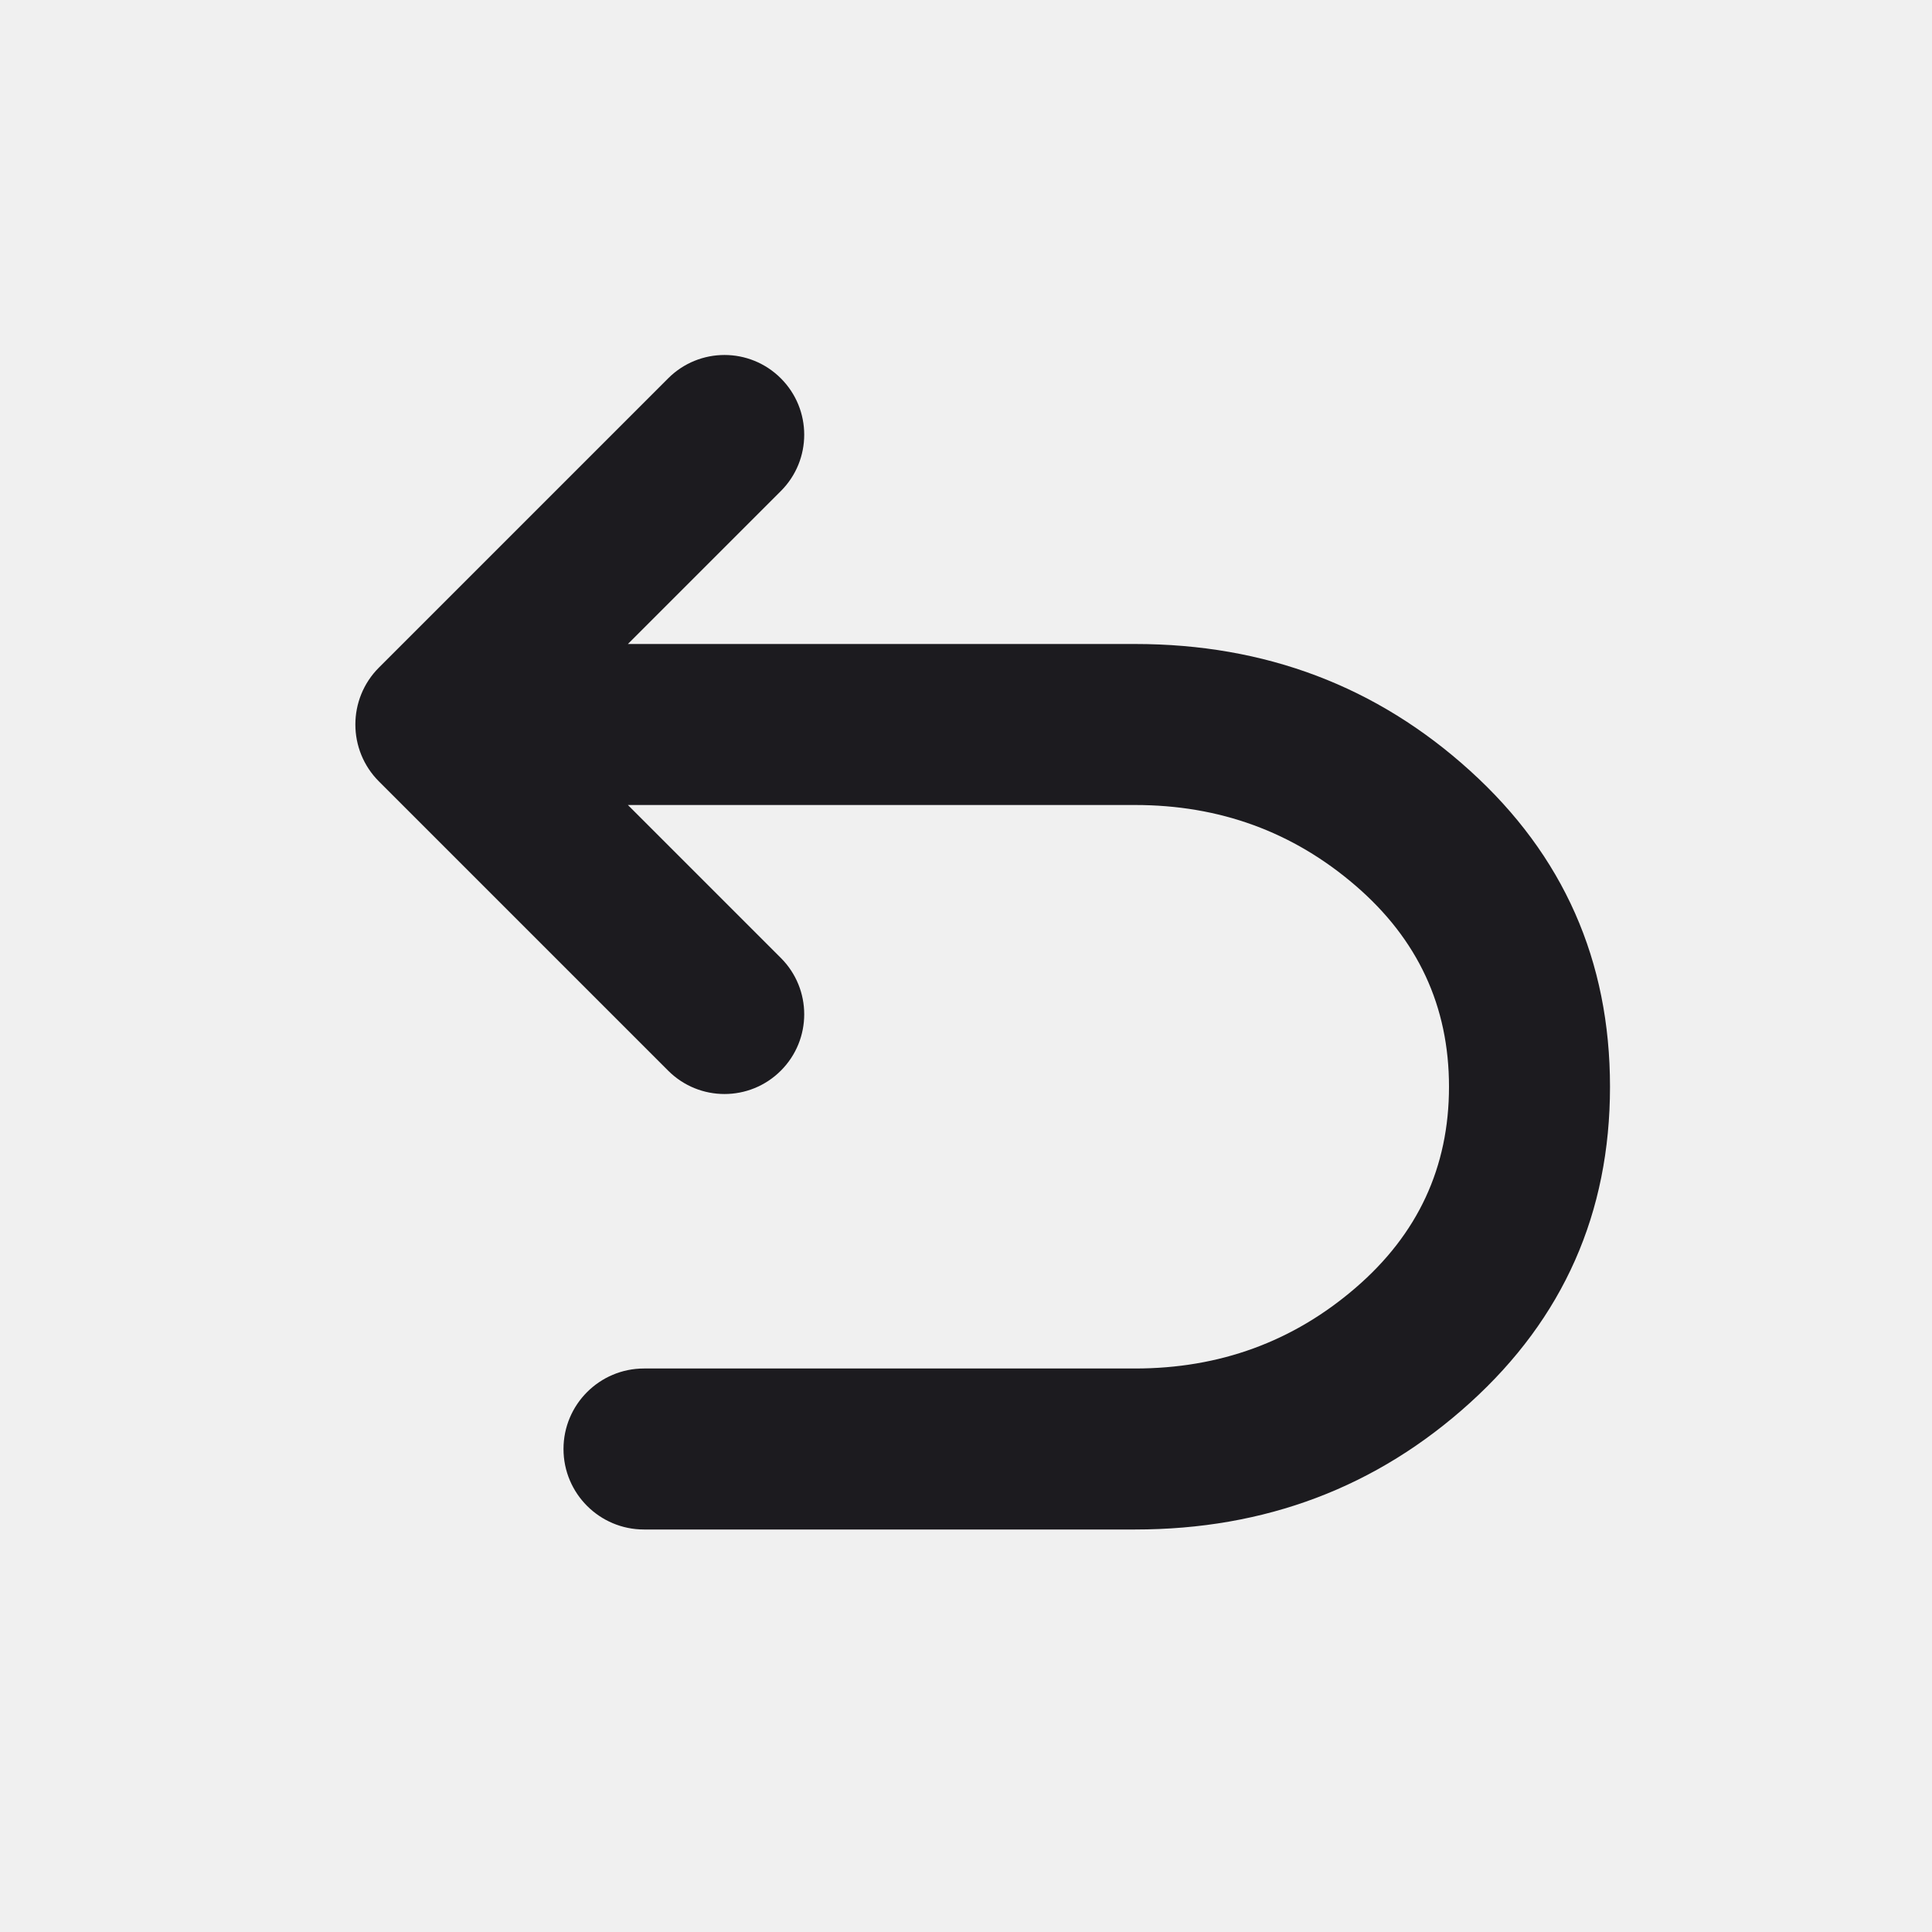
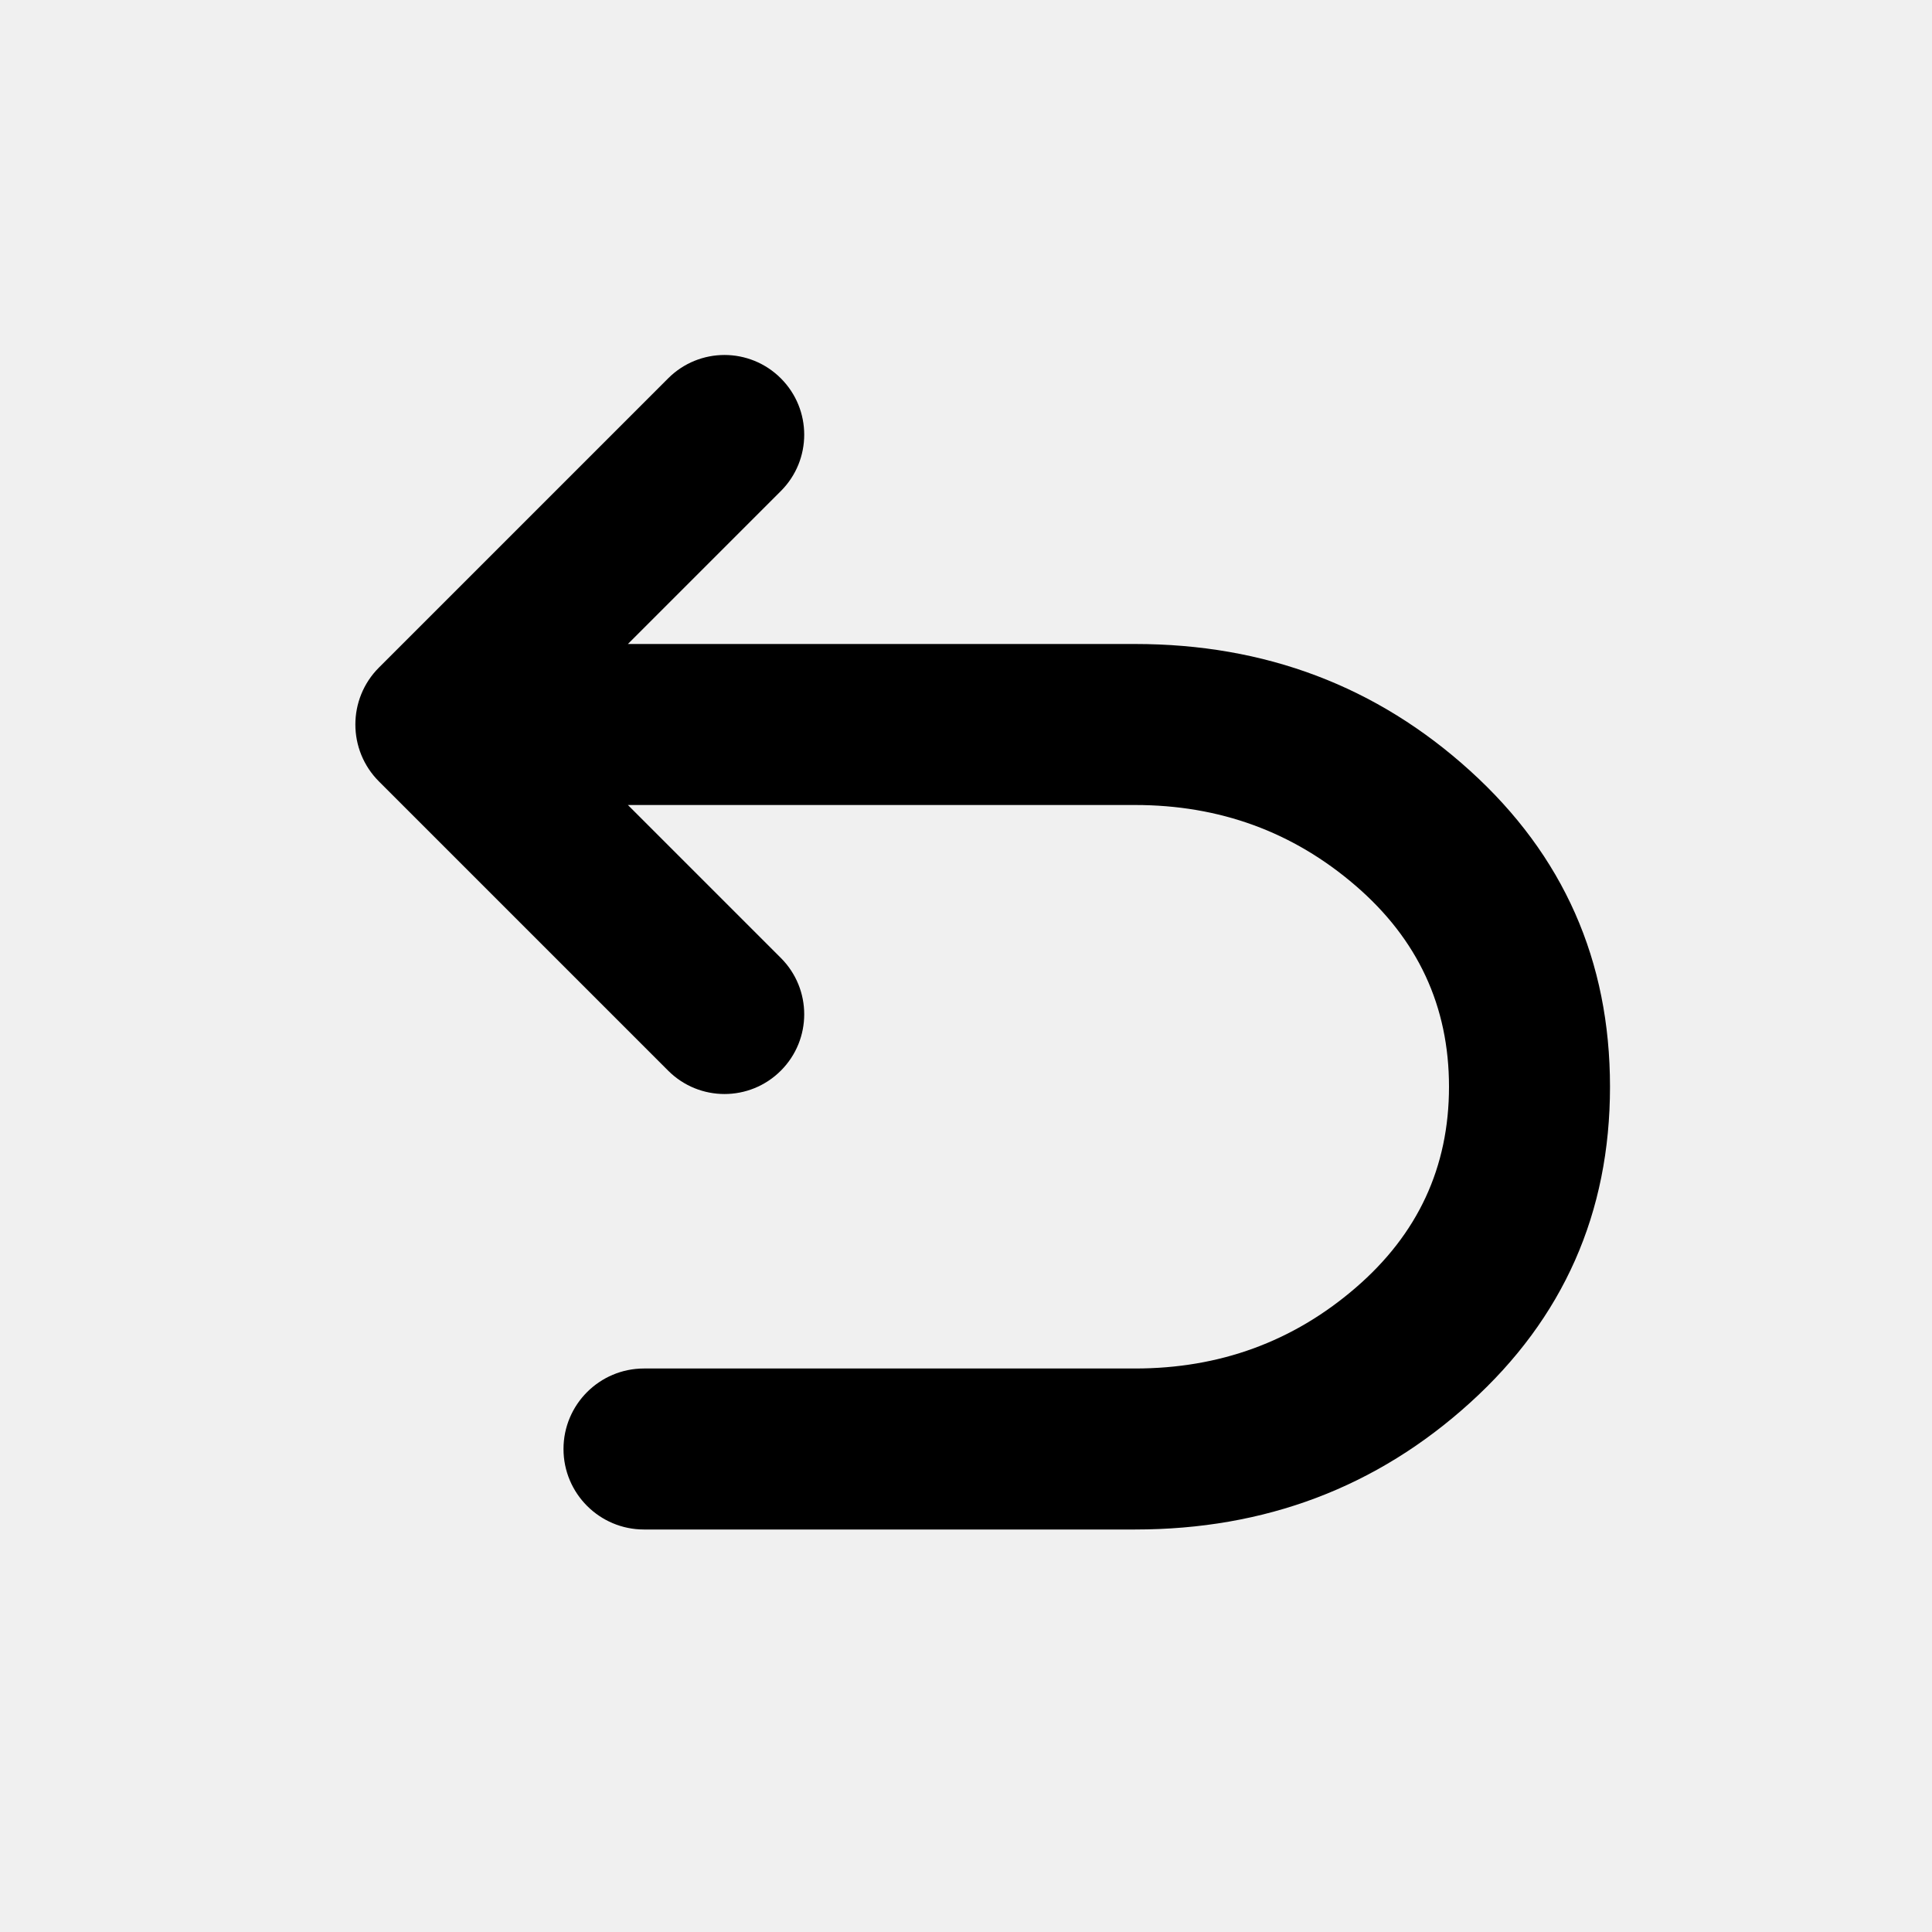
<svg xmlns="http://www.w3.org/2000/svg" width="24" height="24" viewBox="0 0 24 24" fill="none">
  <mask id="mask0_2708_19529" style="mask-type:alpha" maskUnits="userSpaceOnUse" x="0" y="0" width="24" height="24">
-     <rect width="24" height="24" fill="#D9D9D9" />
+     <rect width="24" height="24" fill="white" />
  </mask>
  <g mask="url(#mask0_2708_19529)">
-     <path d="M8 19C7.448 19 7 18.552 7 18C7 17.448 7.448 17 8 17H14.1C15.15 17 16.062 16.667 16.837 16C17.613 15.333 18 14.5 18 13.5C18 12.5 17.613 11.667 16.837 11C16.062 10.333 15.15 10 14.1 10H7.8L9.7 11.9C10.087 12.287 10.087 12.913 9.7 13.3C9.313 13.687 8.687 13.687 8.3 13.3L4.707 9.707C4.317 9.317 4.317 8.683 4.707 8.293L8.3 4.7C8.687 4.313 9.313 4.313 9.7 4.7C10.087 5.087 10.087 5.713 9.7 6.1L7.8 8H14.1C15.717 8 17.104 8.525 18.262 9.575C19.421 10.625 20 11.933 20 13.5C20 15.067 19.421 16.375 18.262 17.425C17.104 18.475 15.717 19 14.1 19H8Z" fill="#1C1B1F" />
+     <path d="M8 19C7.448 19 7 18.552 7 18C7 17.448 7.448 17 8 17H14.1C15.15 17 16.062 16.667 16.837 16C17.613 15.333 18 14.5 18 13.5C18 12.5 17.613 11.667 16.837 11C16.062 10.333 15.15 10 14.1 10H7.8L9.7 11.9C10.087 12.287 10.087 12.913 9.7 13.3C9.313 13.687 8.687 13.687 8.3 13.3L4.707 9.707C4.317 9.317 4.317 8.683 4.707 8.293L8.3 4.7C8.687 4.313 9.313 4.313 9.7 4.7C10.087 5.087 10.087 5.713 9.7 6.1L7.8 8H14.1C15.717 8 17.104 8.525 18.262 9.575C19.421 10.625 20 11.933 20 13.5C20 15.067 19.421 16.375 18.262 17.425C17.104 18.475 15.717 19 14.1 19H8Z" fill="currentColor" />
  </g>
</svg>
